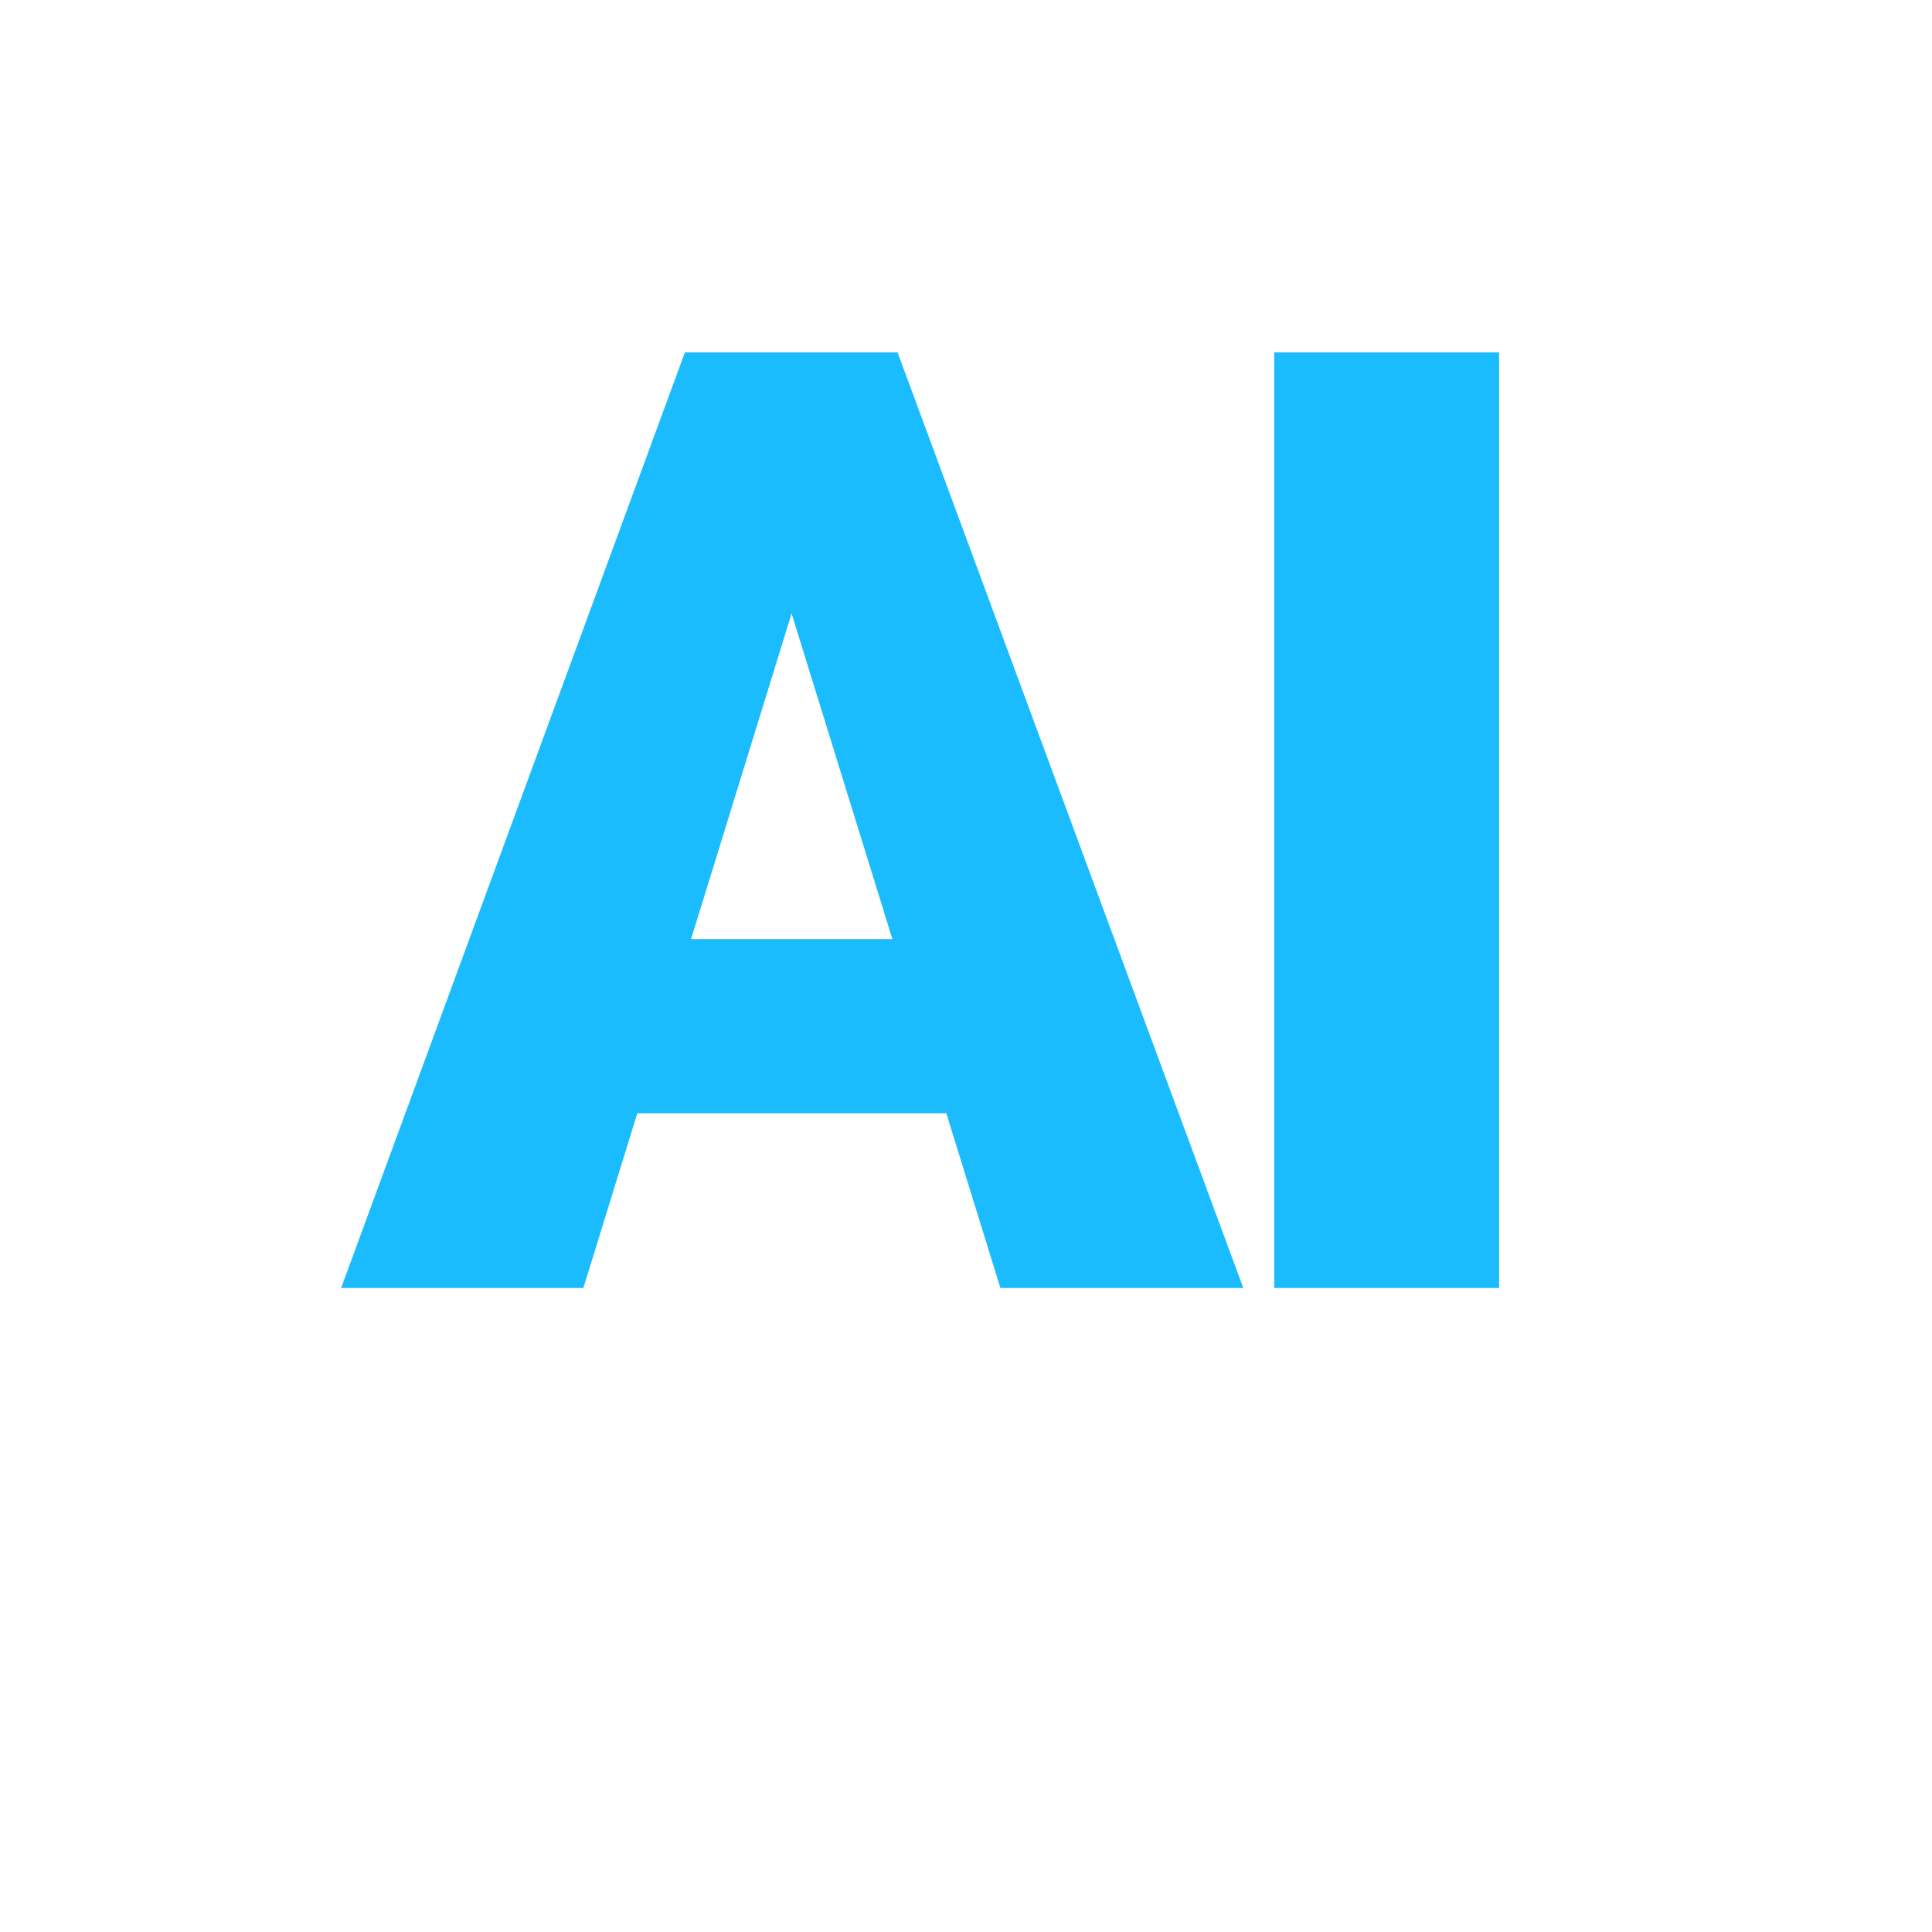
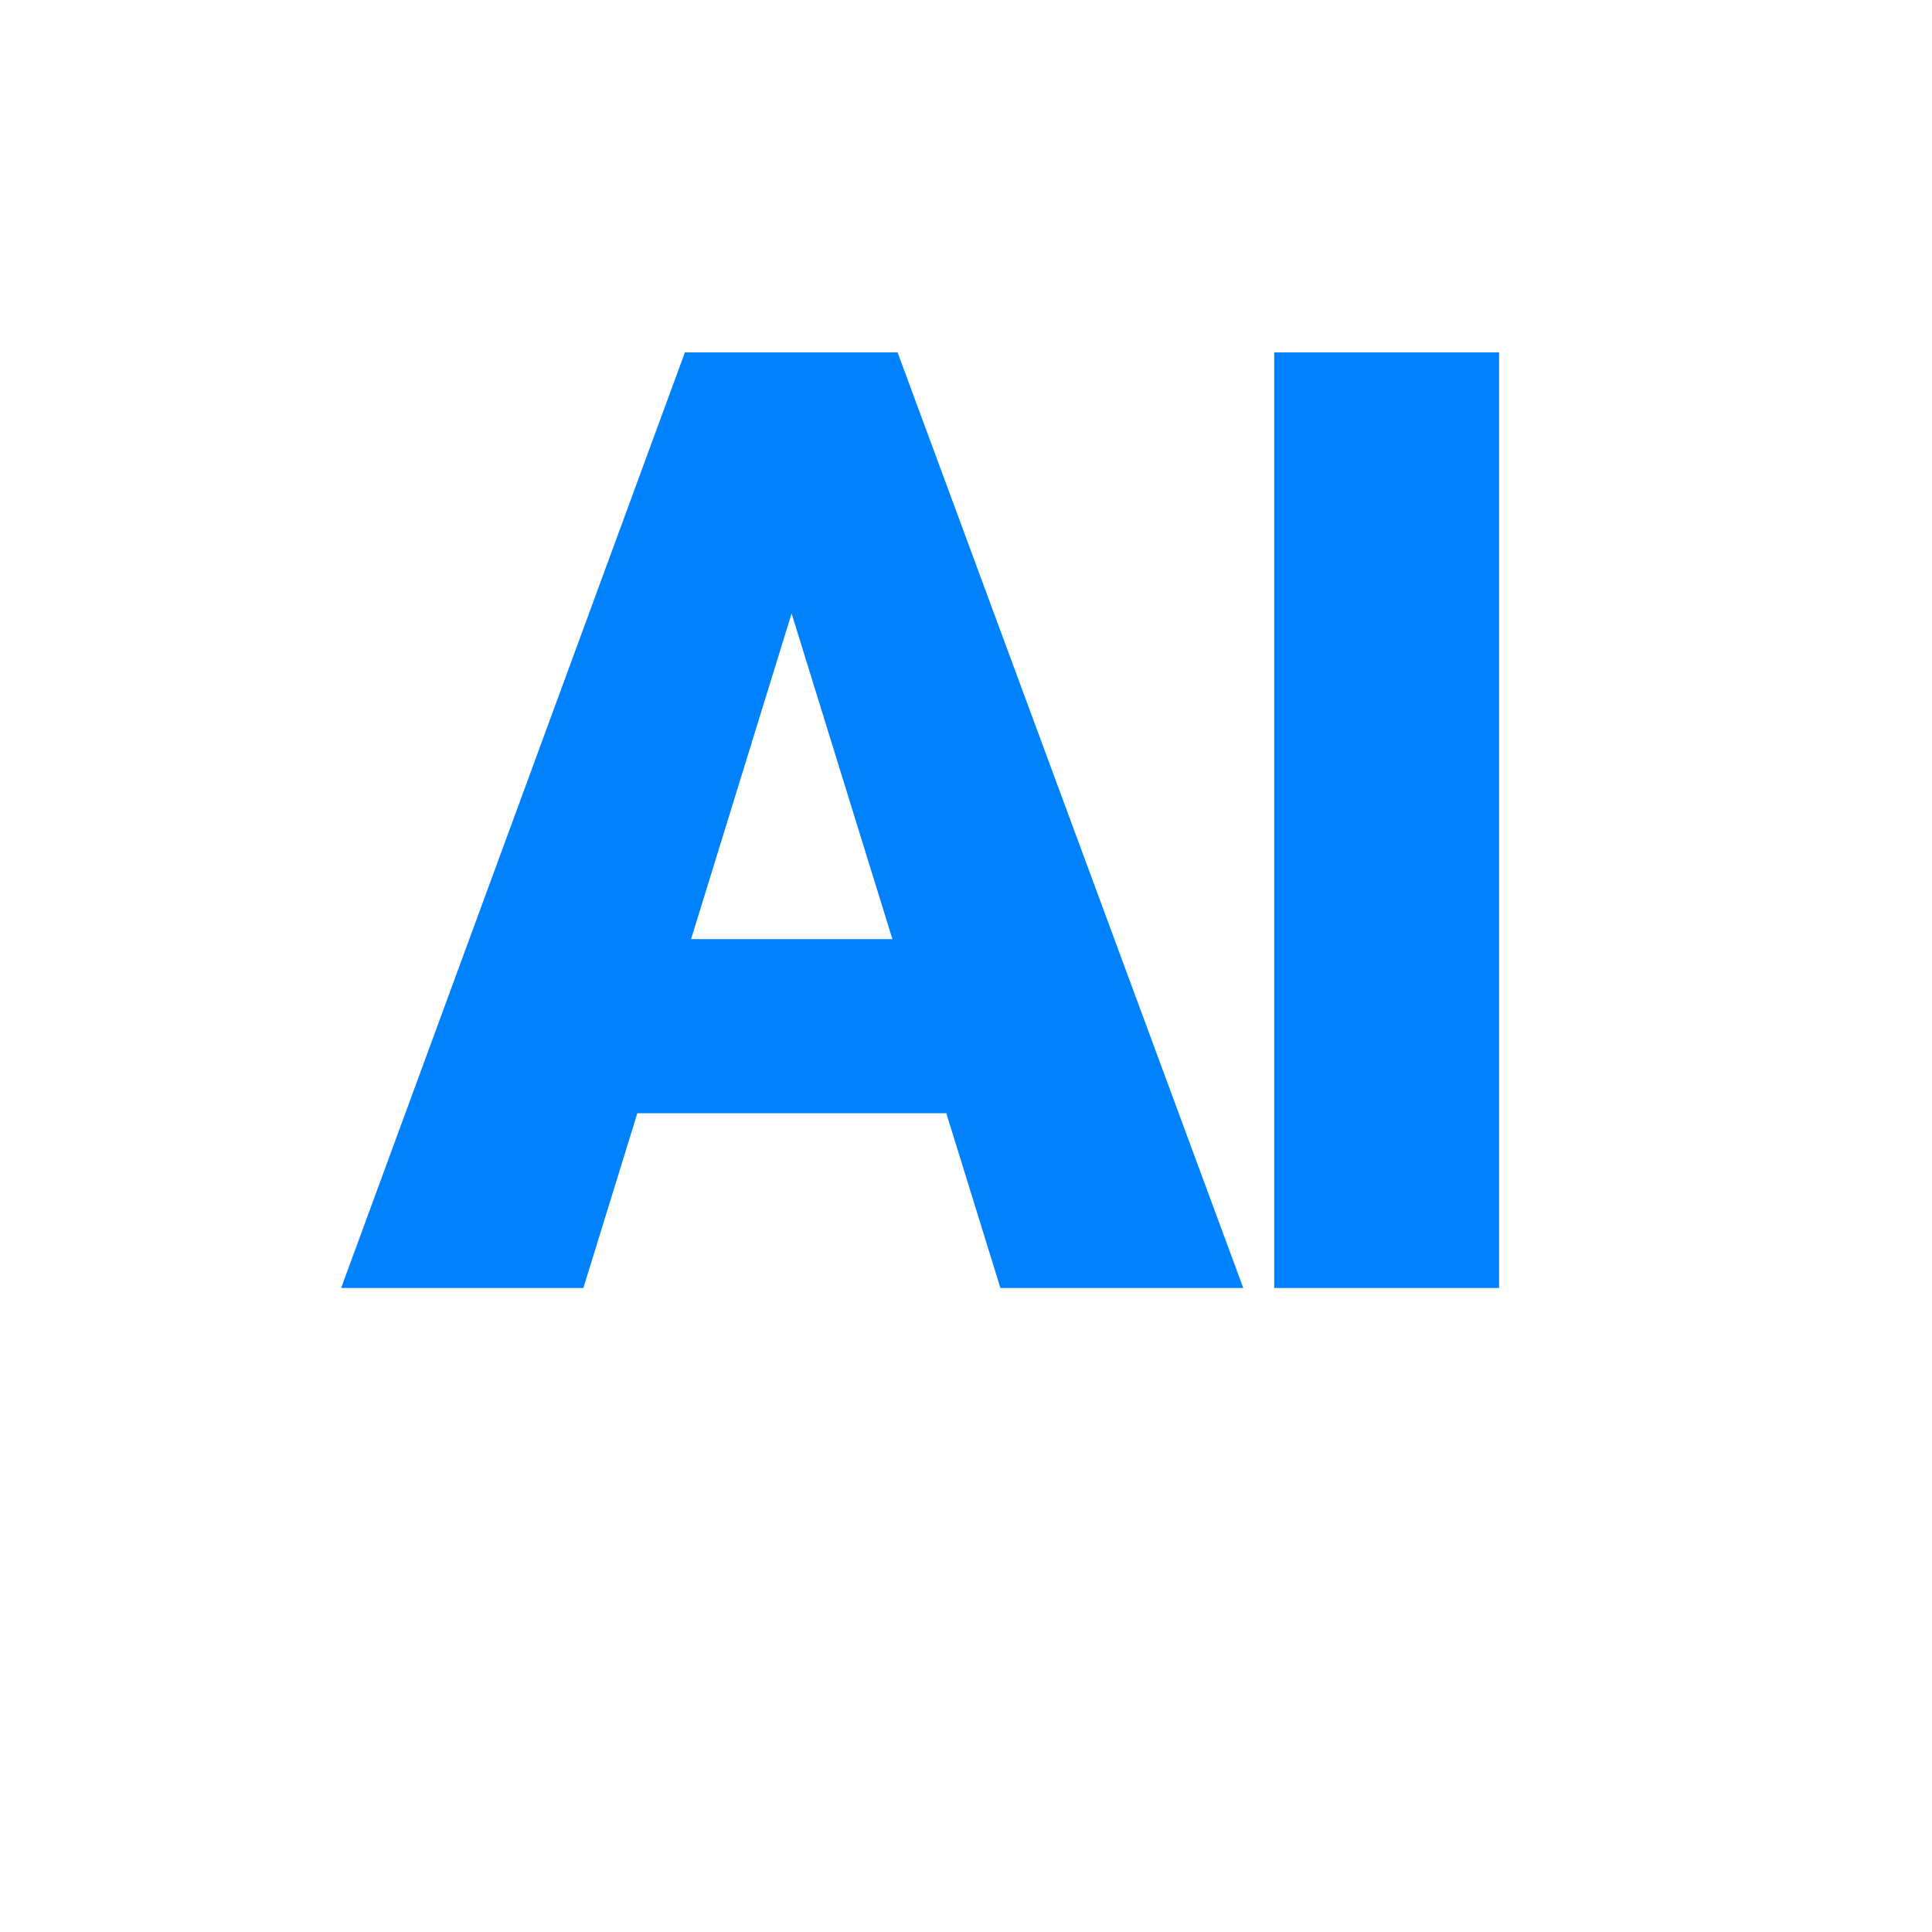
<svg xmlns="http://www.w3.org/2000/svg" width="579" height="579" fill="none">
-   <path fill="#1ABCFE" d="M243.193 164.541 174.83 386h-72.6l103.026-280.386h46.025zM299.81 386l-68.556-221.459-8.859-58.927h46.603L372.602 386zm-2.696-104.567v52.187H153.262v-52.187zm152.148-175.819V386h-67.401V105.614z" />
+   <path fill="#0082FF" d="M243.193 164.541 174.83 386h-72.6l103.026-280.386h46.025zM299.81 386l-68.556-221.459-8.859-58.927h46.603L372.602 386zm-2.696-104.567v52.187H153.262v-52.187zm152.148-175.819V386h-67.401V105.614z" />
</svg>
